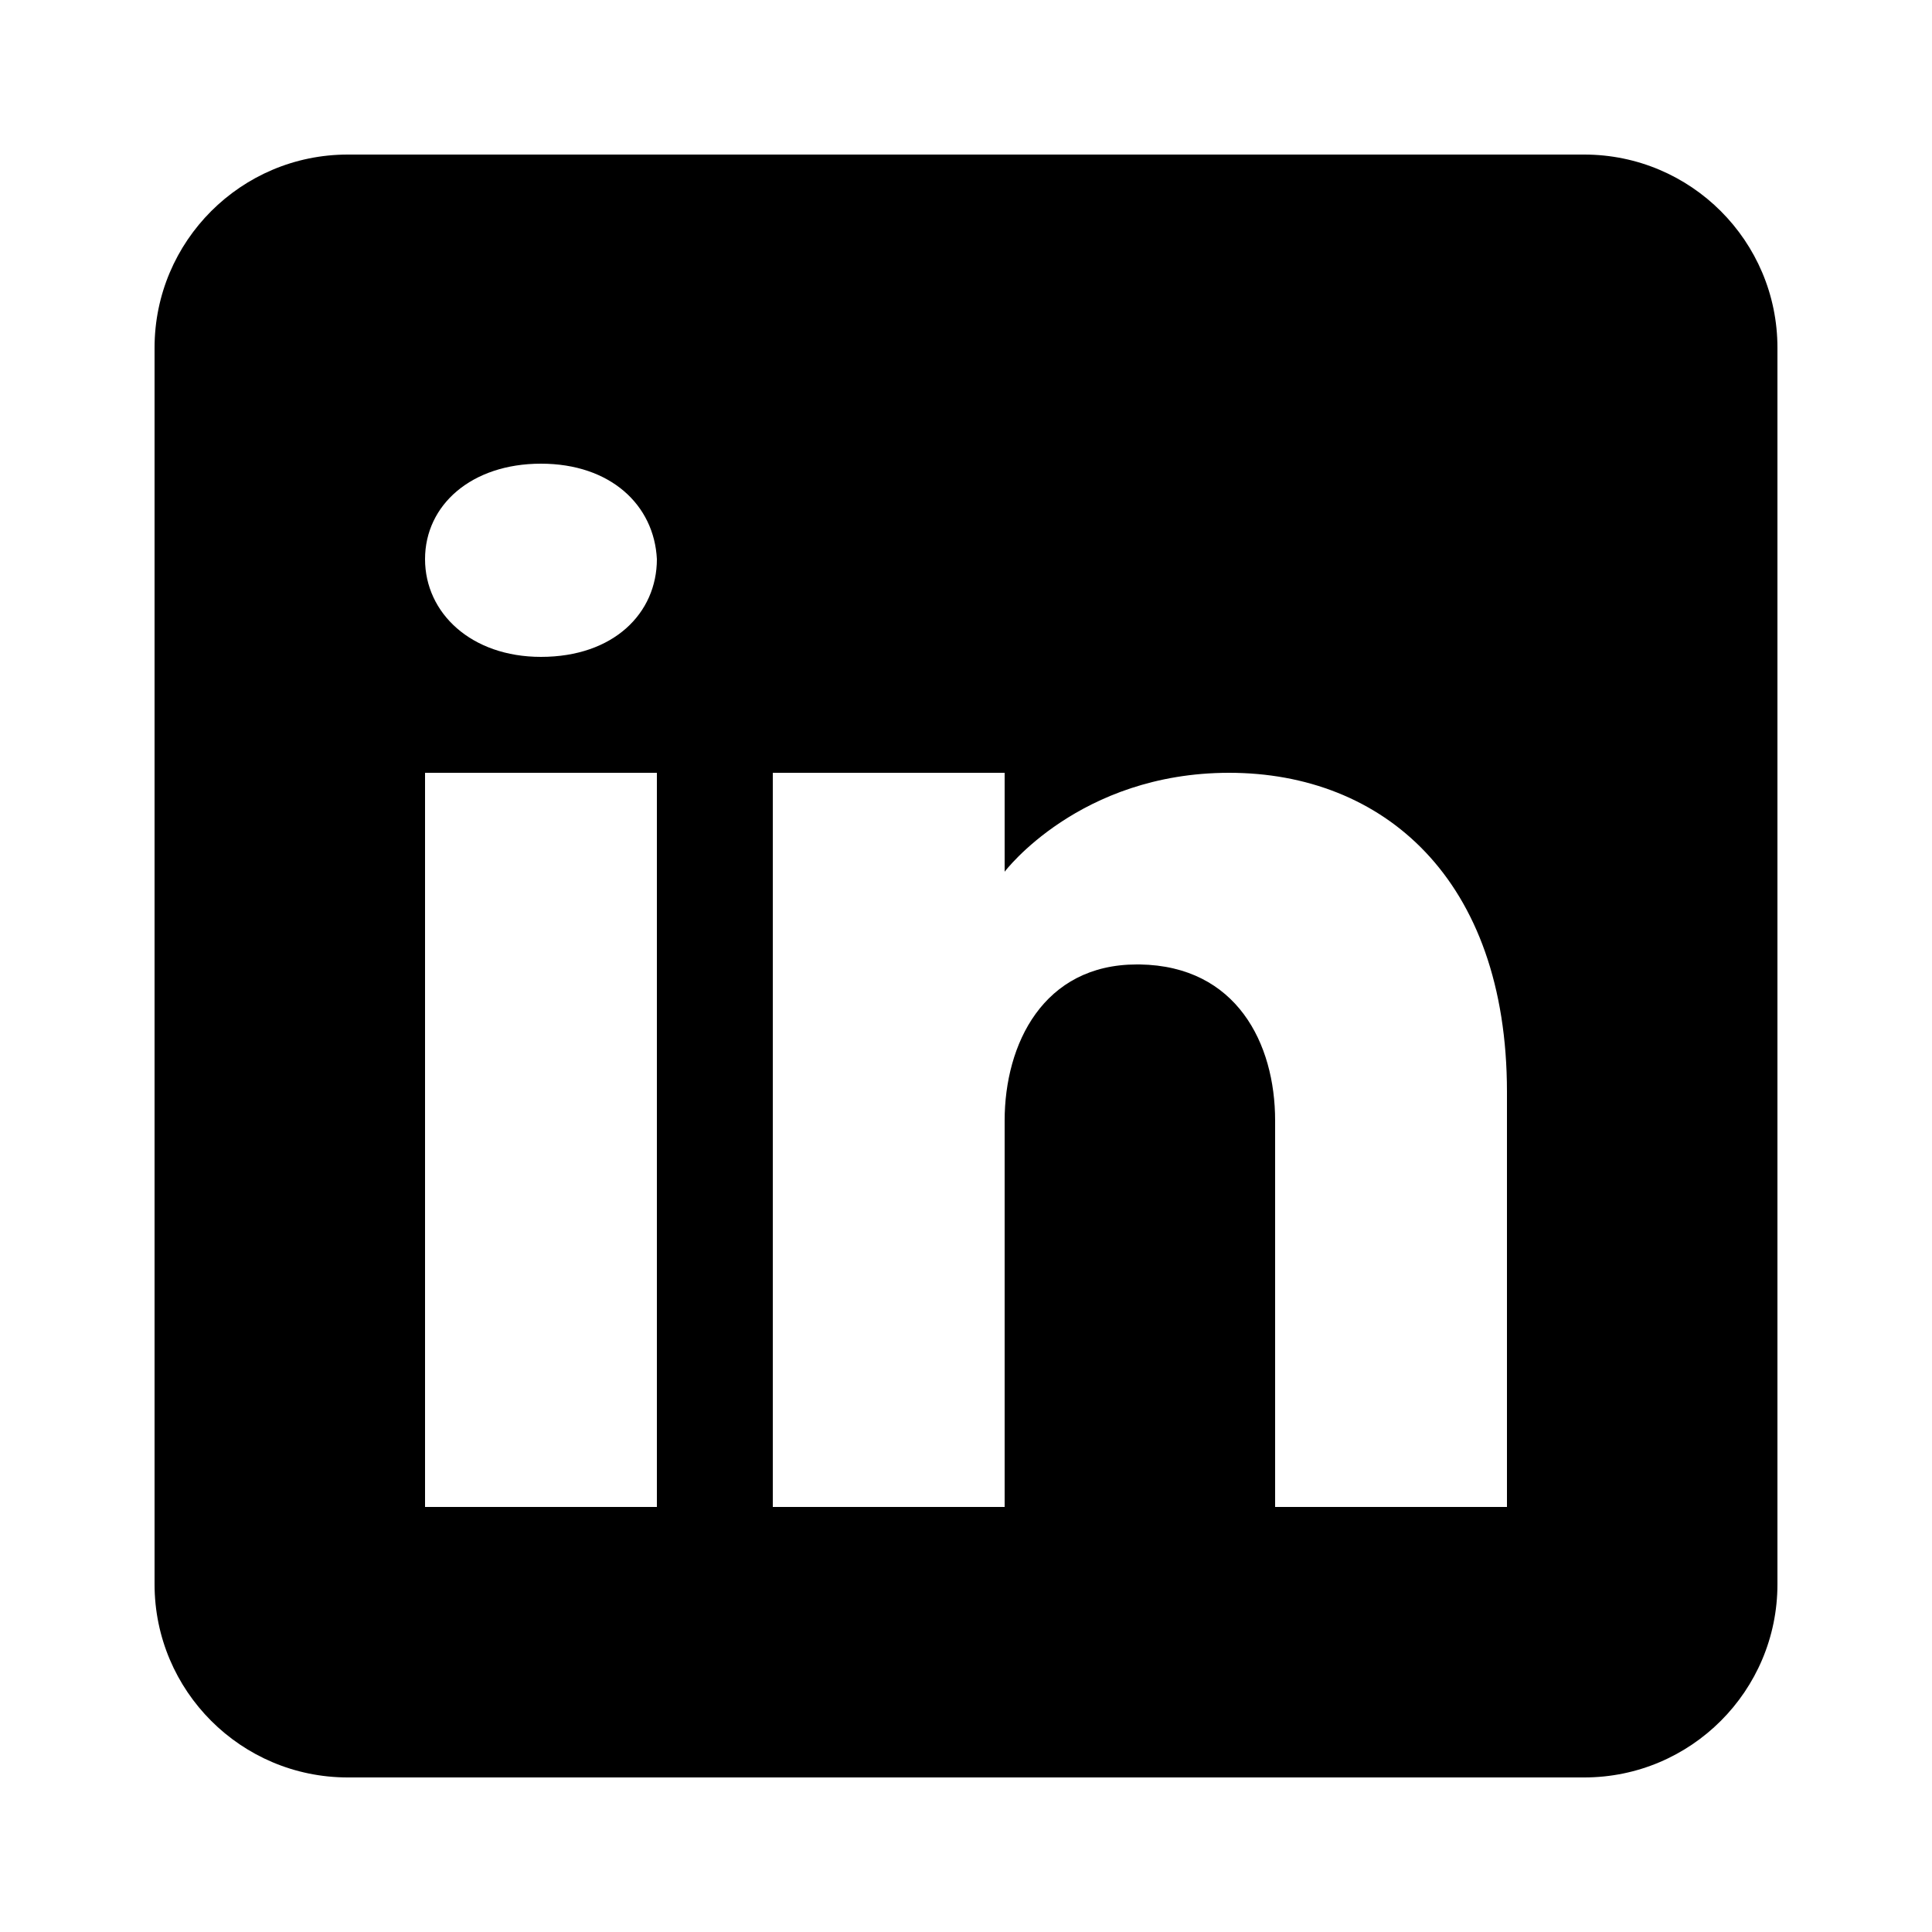
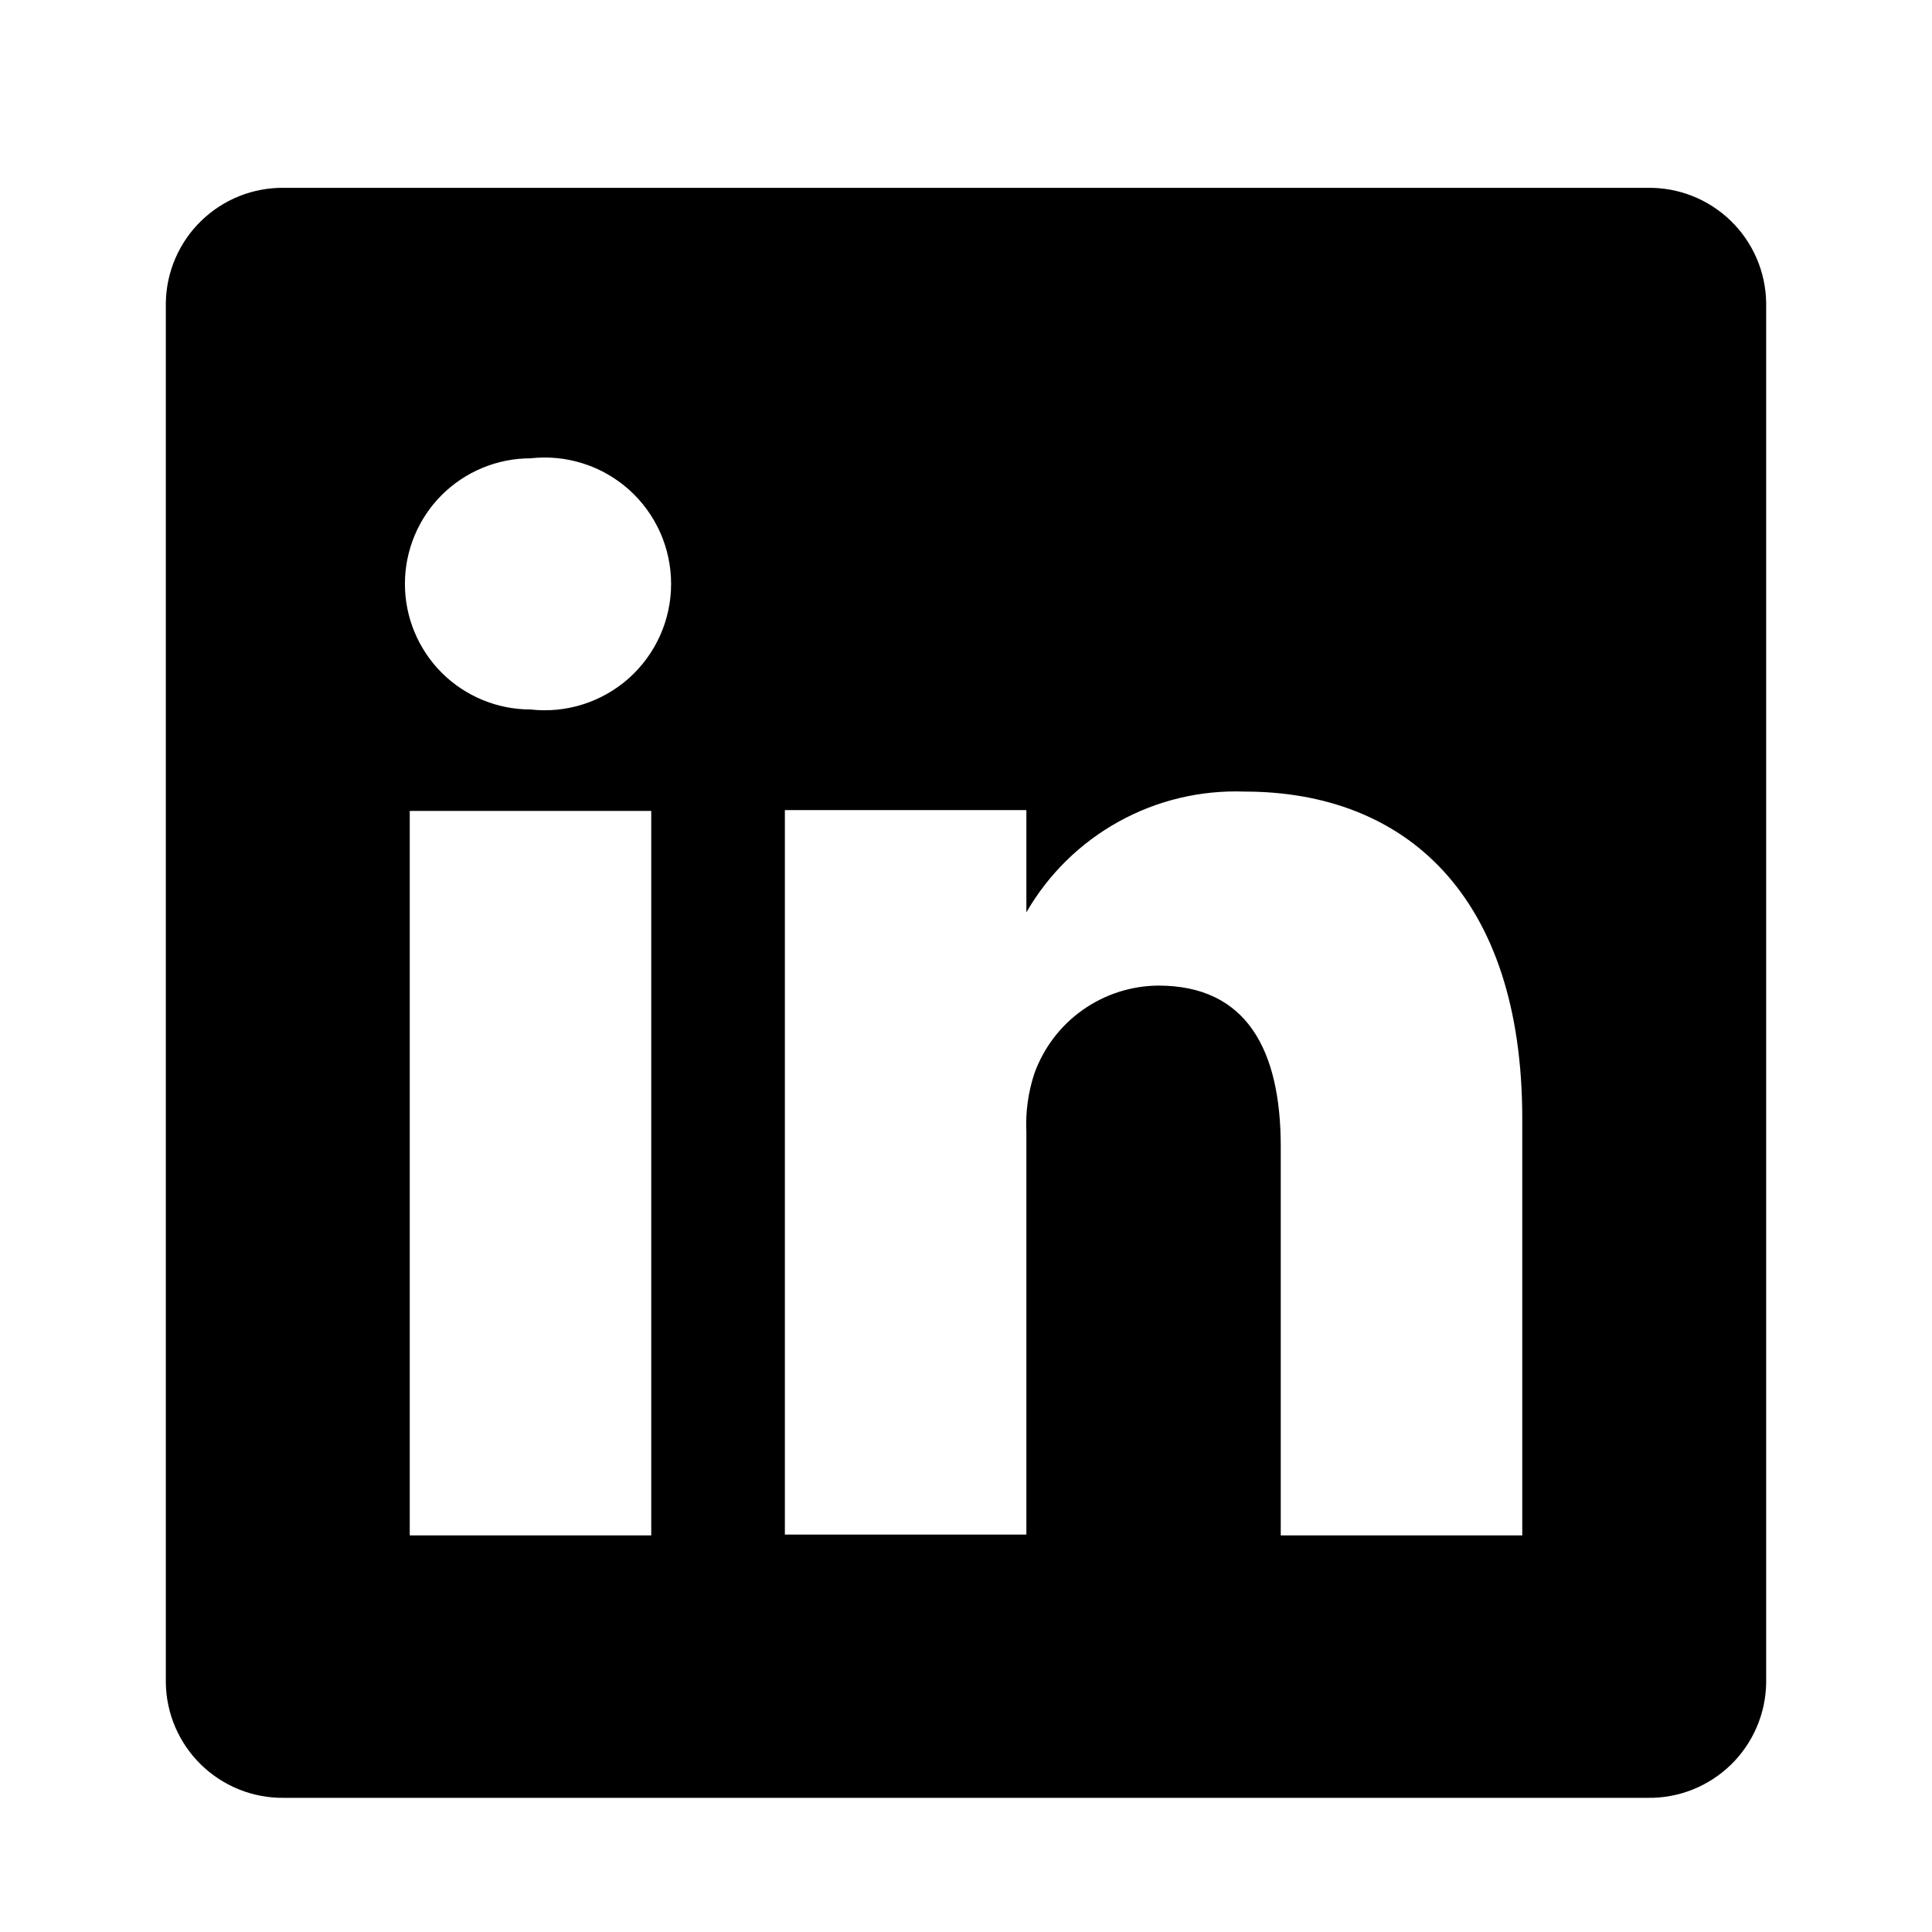
- <svg xmlns="http://www.w3.org/2000/svg" viewBox="0 0 50 50" width="35px" height="35px">
-   <path d="M41,4H9C6.24,4,4,6.24,4,9v32c0,2.76,2.24,5,5,5h32c2.76,0,5-2.24,5-5V9C46,6.24,43.76,4,41,4z M17,20v19h-6V20H17z M11,14.47c0-1.4,1.2-2.47,3-2.47s2.93,1.07,3,2.47c0,1.4-1.12,2.53-3,2.53C12.2,17,11,15.87,11,14.47z M39,39h-6c0,0,0-9.26,0-10 c0-2-1-4-3.5-4.04h-0.08C27,24.96,26,27.02,26,29c0,0.91,0,10,0,10h-6V20h6v2.56c0,0,1.93-2.56,5.81-2.56 c3.97,0,7.19,2.73,7.19,8.26V39z" />
+ <svg xmlns="http://www.w3.org/2000/svg" id="linkedin" width="36" height="36" viewBox="0 0 36 36">
+   <path d="M30.705 3.5H5.295C5.009 3.496 4.726 3.548 4.46 3.654C4.195 3.76 3.953 3.917 3.748 4.116C3.543 4.315 3.38 4.553 3.267 4.815C3.154 5.077 3.094 5.359 3.09 5.645V31.355C3.094 31.641 3.154 31.923 3.267 32.185C3.38 32.447 3.543 32.685 3.748 32.884C3.953 33.083 4.195 33.24 4.46 33.346C4.726 33.452 5.009 33.504 5.295 33.5H30.705C30.991 33.504 31.274 33.452 31.54 33.346C31.805 33.24 32.047 33.083 32.252 32.884C32.457 32.685 32.62 32.447 32.733 32.185C32.846 31.923 32.906 31.641 32.91 31.355V5.645C32.906 5.359 32.846 5.077 32.733 4.815C32.62 4.553 32.457 4.315 32.252 4.116C32.047 3.917 31.805 3.76 31.54 3.654C31.274 3.548 30.991 3.496 30.705 3.5ZM12.135 28.61H7.635V15.11H12.135V28.61ZM9.885 13.22C9.264 13.22 8.669 12.973 8.23 12.535C7.792 12.096 7.545 11.501 7.545 10.88C7.545 10.259 7.792 9.664 8.23 9.225C8.669 8.787 9.264 8.54 9.885 8.54C10.214 8.503 10.548 8.535 10.864 8.636C11.18 8.736 11.472 8.903 11.719 9.123C11.966 9.344 12.164 9.615 12.3 9.918C12.435 10.22 12.505 10.548 12.505 10.88C12.505 11.212 12.435 11.54 12.3 11.842C12.164 12.145 11.966 12.416 11.719 12.637C11.472 12.857 11.18 13.024 10.864 13.124C10.548 13.225 10.214 13.257 9.885 13.22ZM28.365 28.61H23.865V21.365C23.865 19.55 23.22 18.365 21.585 18.365C21.079 18.369 20.586 18.527 20.173 18.82C19.76 19.112 19.447 19.524 19.275 20C19.158 20.353 19.107 20.724 19.125 21.095V28.595H14.625C14.625 28.595 14.625 16.325 14.625 15.095H19.125V17C19.534 16.291 20.128 15.706 20.845 15.31C21.561 14.913 22.372 14.72 23.19 14.75C26.19 14.75 28.365 16.685 28.365 20.84V28.61Z" />
</svg>
